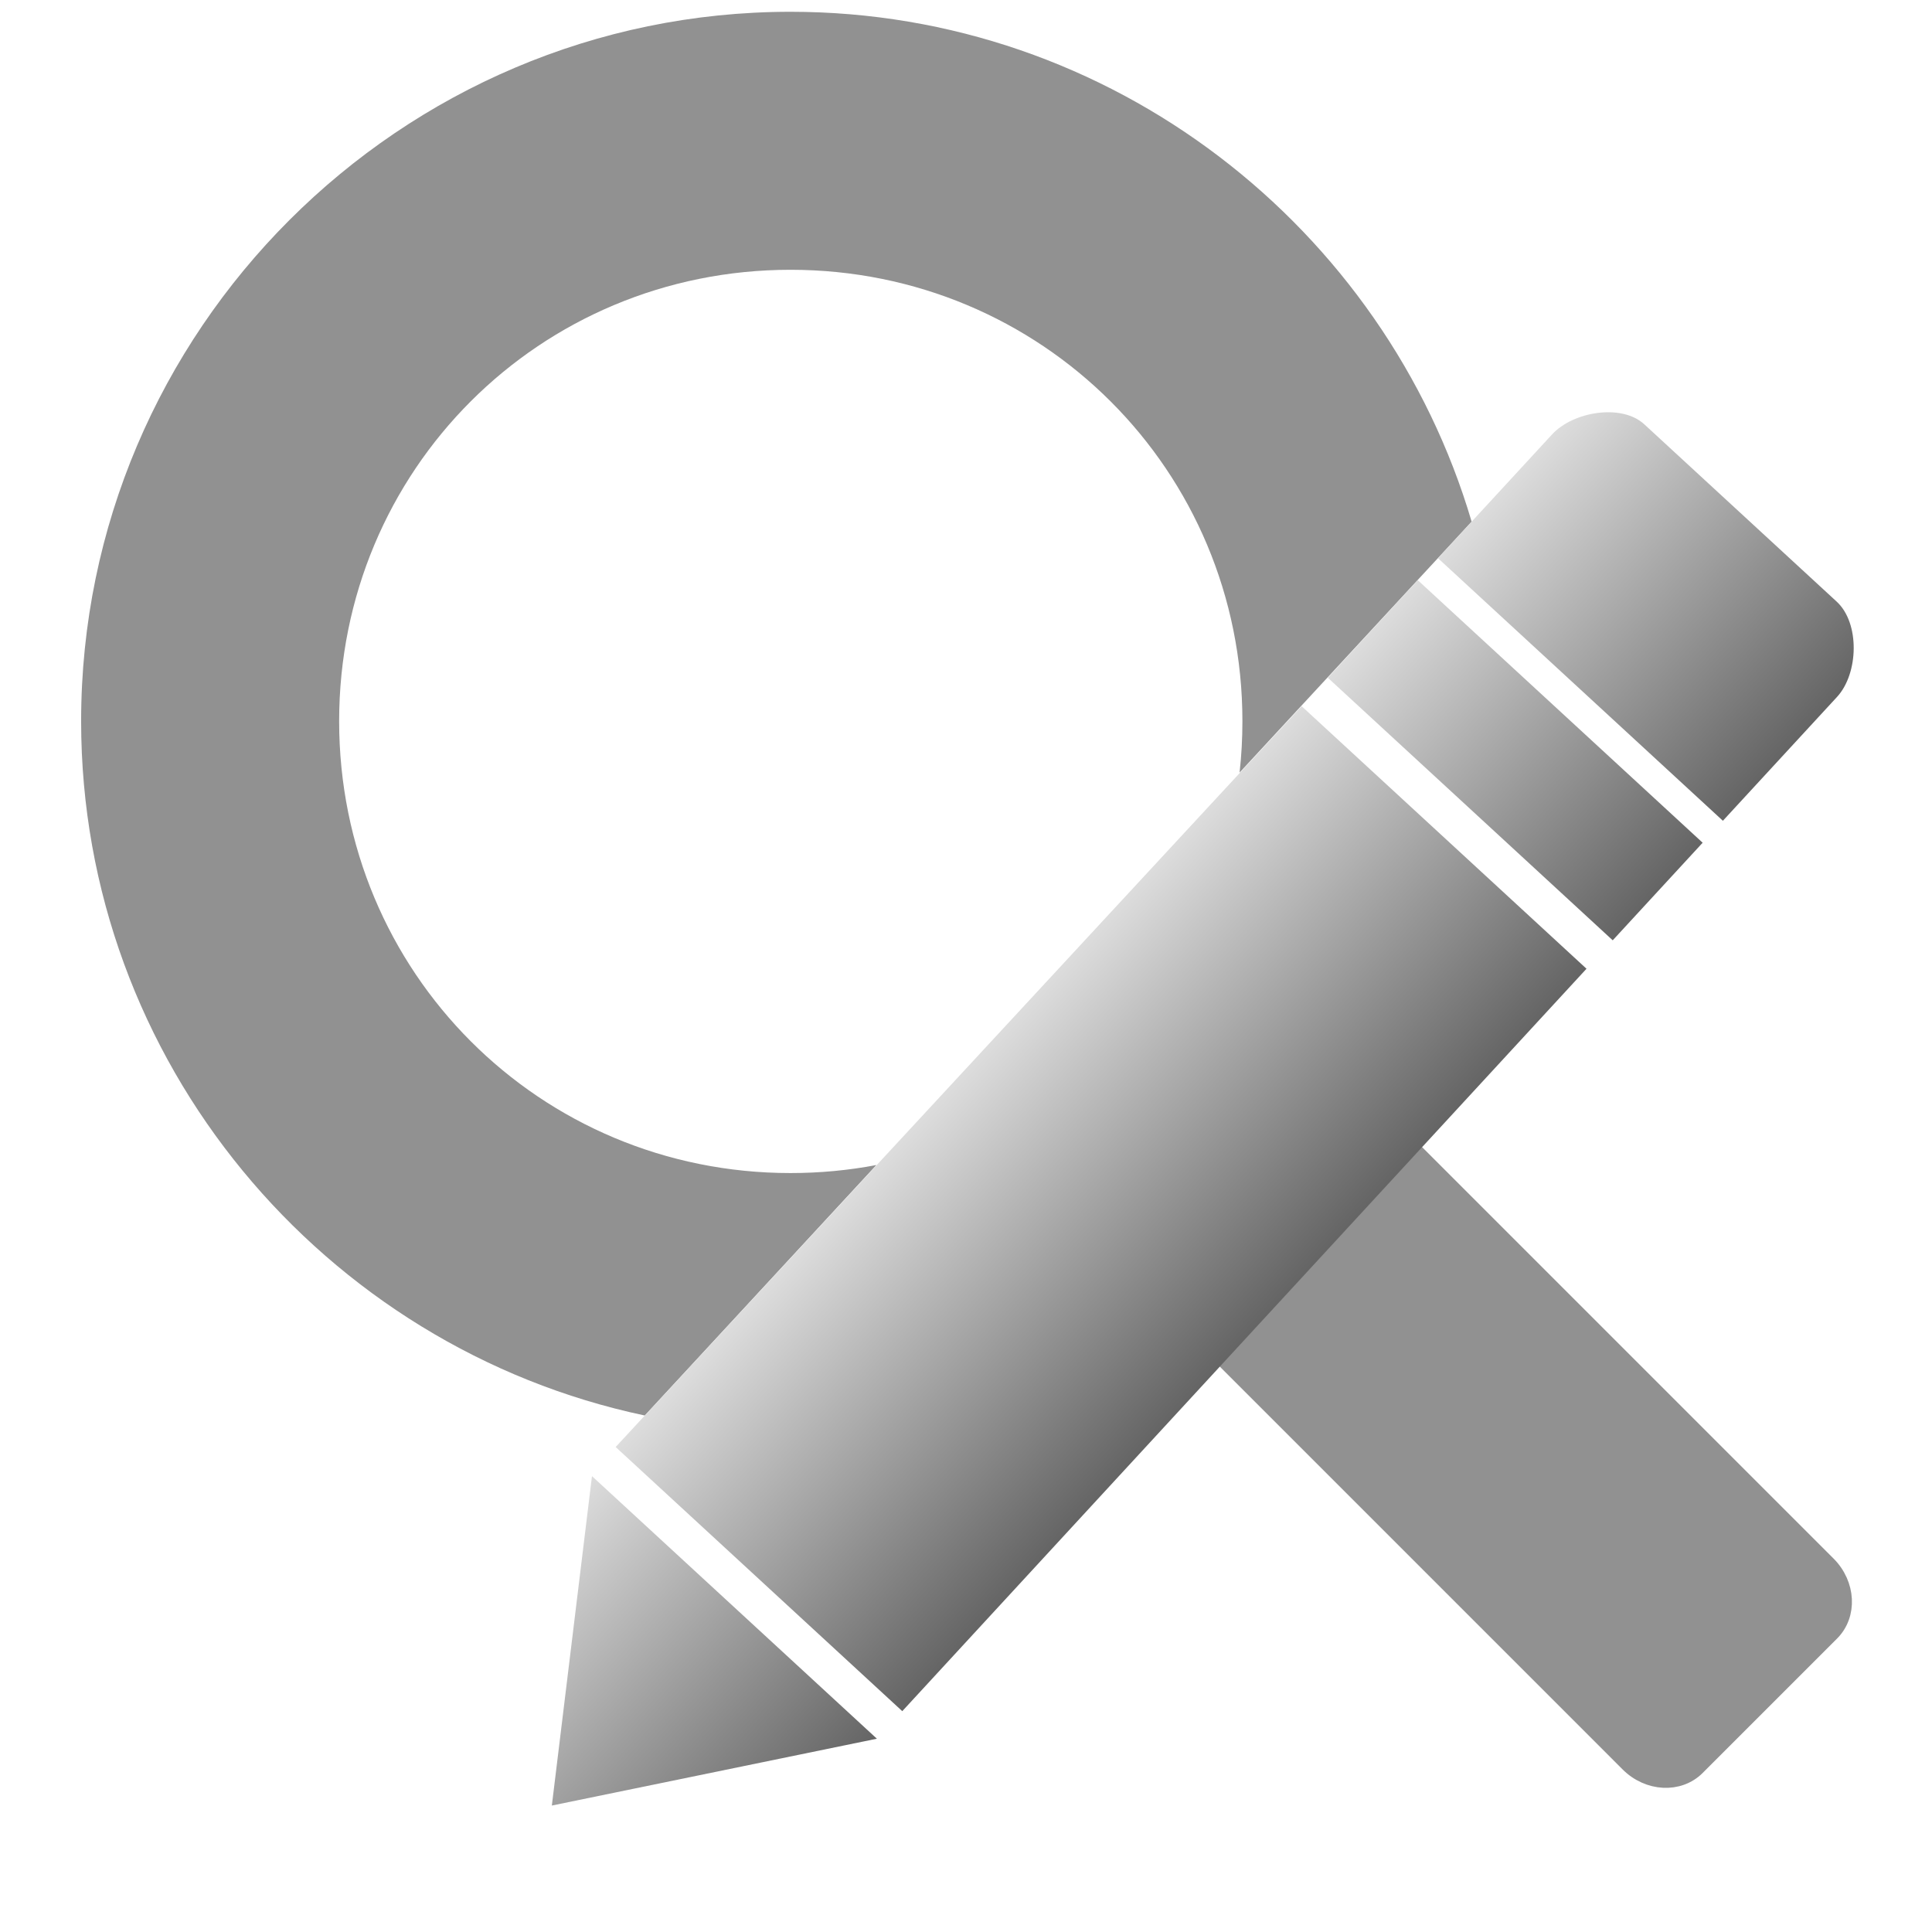
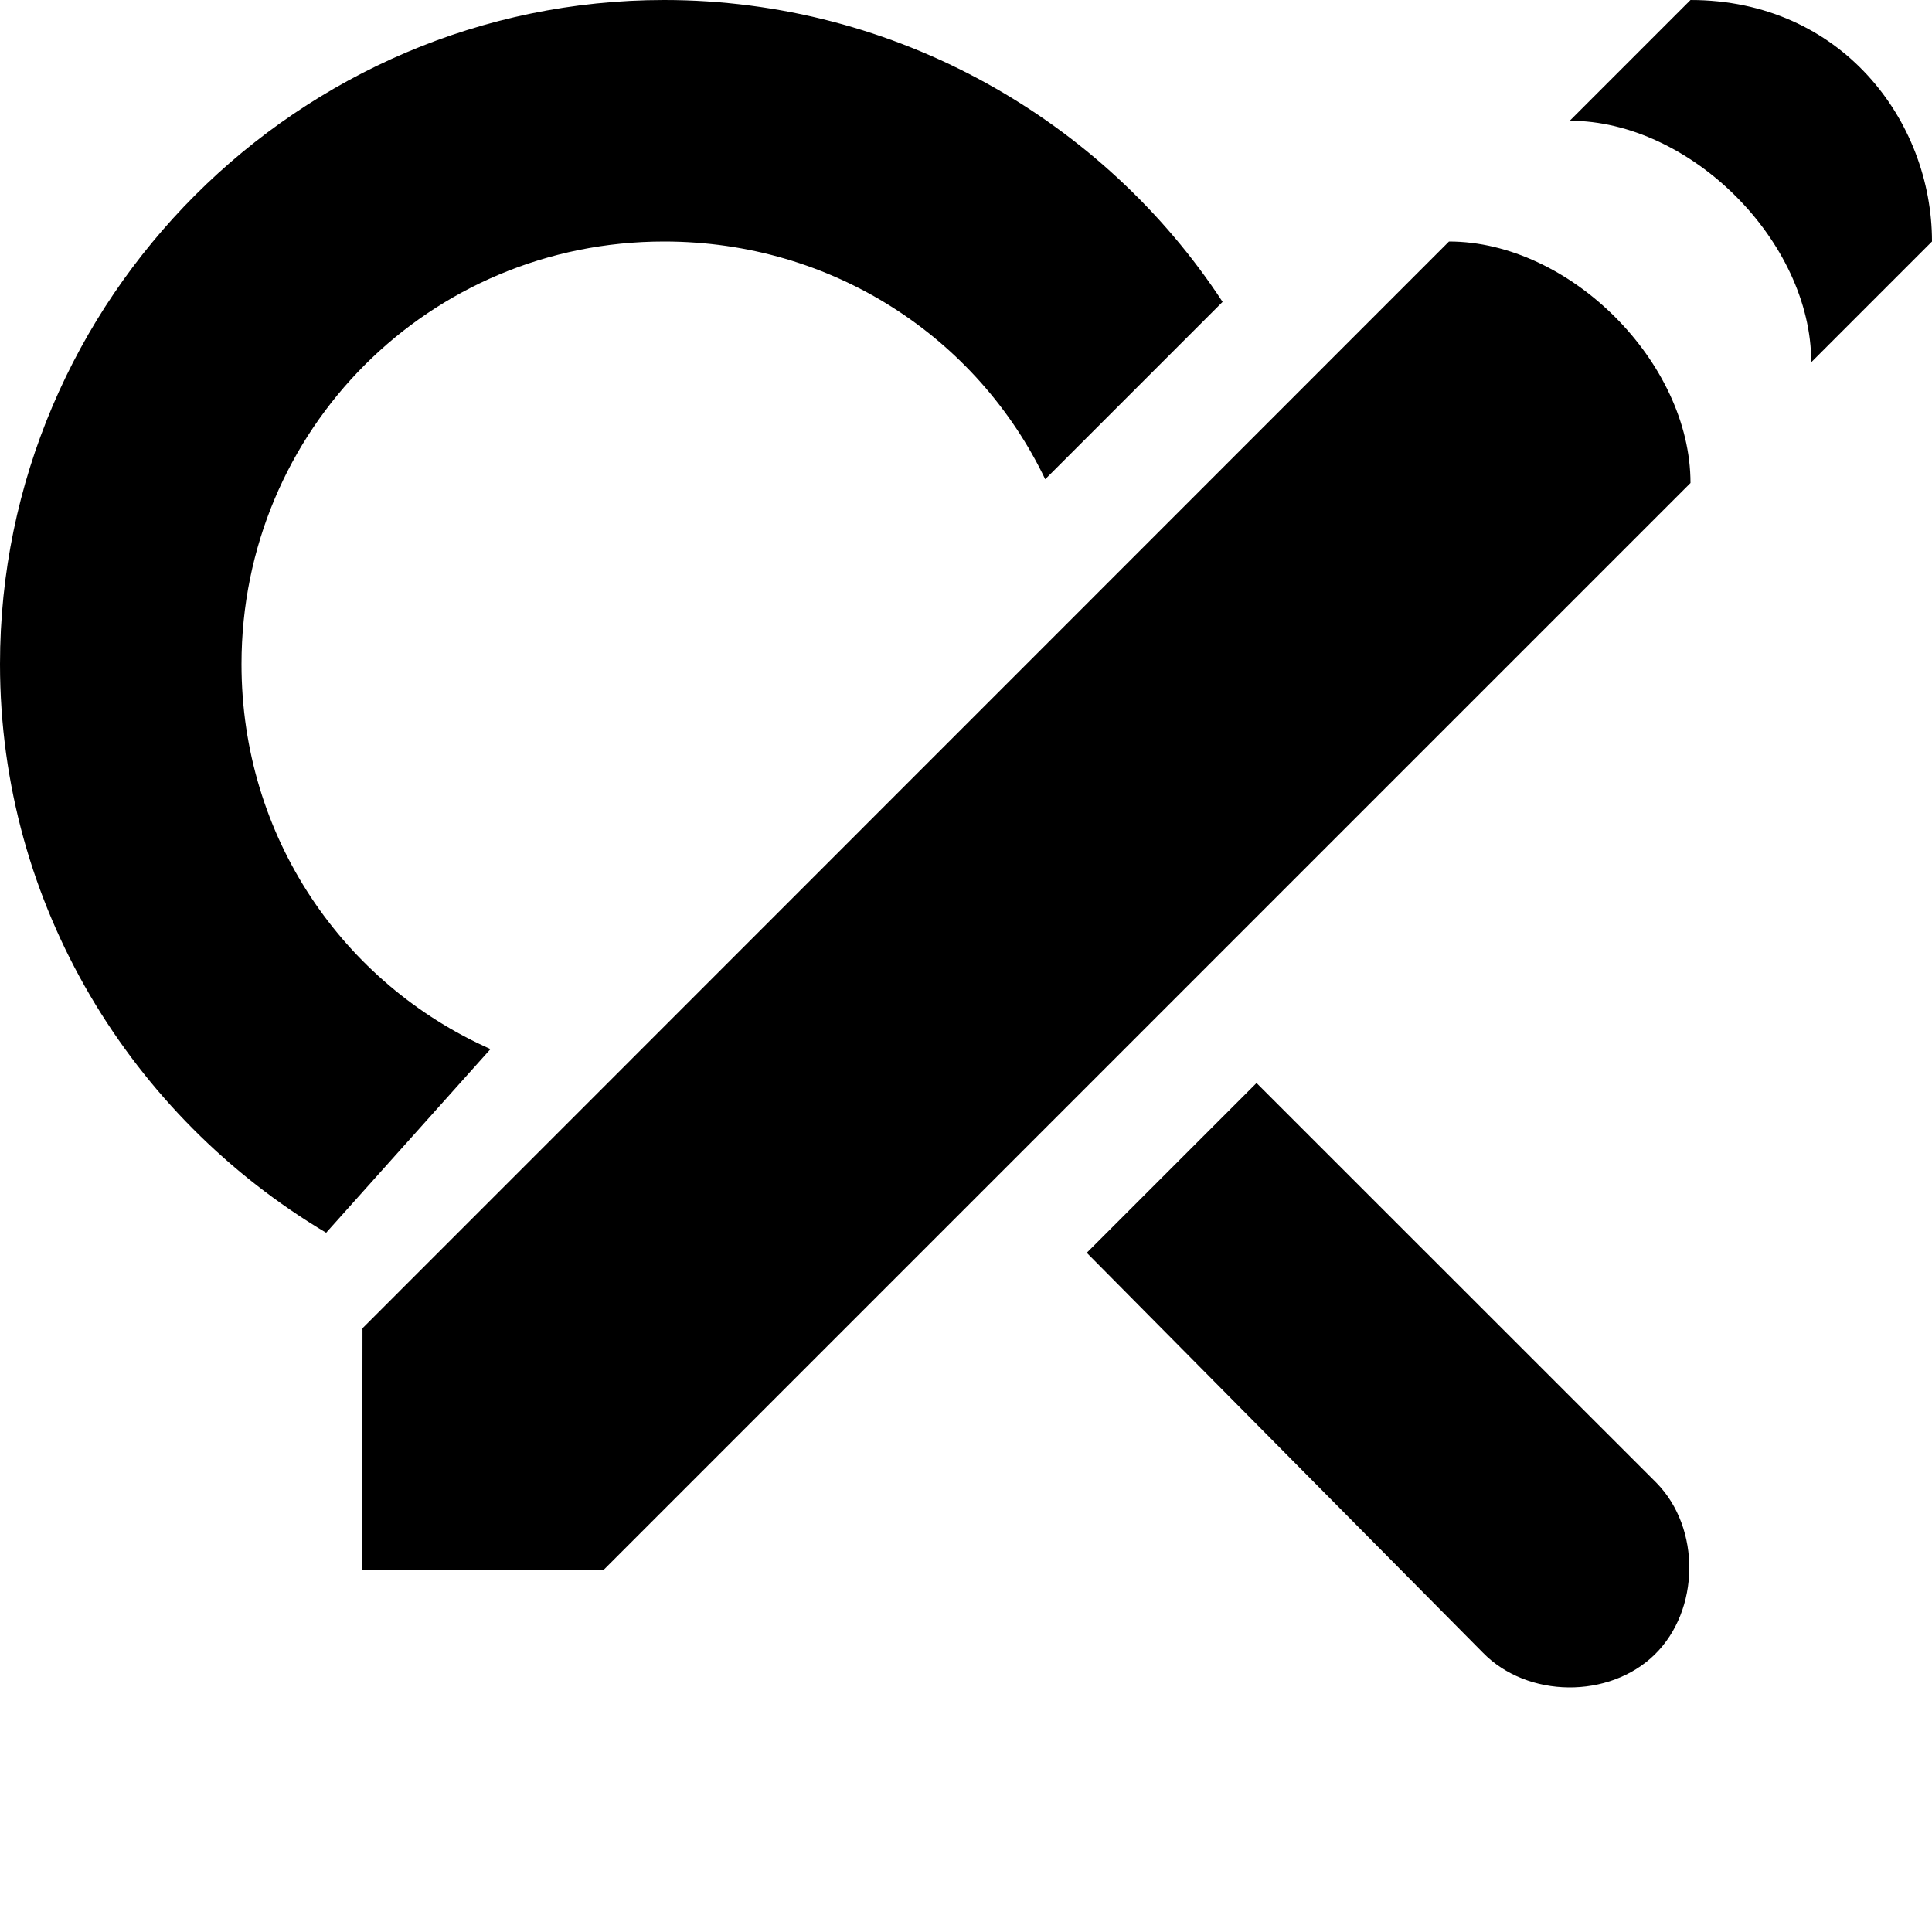
- <svg xmlns="http://www.w3.org/2000/svg" xmlns:xlink="http://www.w3.org/1999/xlink" width="128" version="1.1" height="128">
-   <defs id="defs4">
-     <linearGradient gradientTransform="matrix(0.6614256,0.6095926,-0.6095926,0.6614256,162.4443,45.60543)" xlink:href="#linearGradient31513" id="linearGradient3025" y1="90.75" x1="-61.584" y2="90.75" gradientUnits="userSpaceOnUse" x2="-32.738" />
-     <linearGradient gradientTransform="matrix(0.6614256,0.6095926,-0.6095926,0.6614256,162.4443,45.60543)" xlink:href="#linearGradient31513" id="linearGradient3028" y1="90.75" x1="-61.584" y2="90.75" gradientUnits="userSpaceOnUse" x2="-32.738" />
-     <linearGradient gradientTransform="matrix(0.6614256,0.6095926,-0.6095926,0.6614256,162.4443,45.60543)" xlink:href="#linearGradient31513" id="linearGradient3022" y1="90.75" x1="-61.584" y2="90.75" gradientUnits="userSpaceOnUse" x2="-32.738" />
-     <linearGradient id="linearGradient31513">
-       <stop offset="0" style="stop-color:#ddd" id="stop31515" />
-       <stop offset="1" style="stop-color:#646464" id="stop31517" />
-     </linearGradient>
-     <linearGradient gradientTransform="matrix(0.6614256,0.6095926,-0.6095926,0.6614256,162.4443,45.60543)" xlink:href="#linearGradient31513" id="linearGradient3019" y1="90.75" x1="-61.584" y2="90.75" gradientUnits="userSpaceOnUse" x2="-32.738" />
+ <svg xmlns="http://www.w3.org/2000/svg" width="16" version="1.1" height="16">
+   <defs id="defs1">
+     <style type="text/css" id="current-color-scheme">
+ .ColorScheme-Text {
+ color:#000;
+ }
+ </style>
  </defs>
-   <rect width="18.621" x="-6.308" y="111.587" rx="3.012" ry="3.344" height="50.668" style="fill:#919191;stroke:#919191;stroke-width:1.14" id="rect3755" transform="matrix(0.7071068,-0.7071068,0.7071068,0.7071068,0,0)" />
-   <g style="stroke:none">
-     <path style="font-family:Sans;fill:#919191;text-align:start;line-height:normal;color:#000;text-indent:0;stroke-width:17.099;text-transform:none" id="path2985" d="m 52.375,0.781 c -25.868,0 -47,21.132 -47,47 0,22.556 16.079,41.51 37.344,46 L 58.063,77.187 c -1.839,0.349 -3.742,0.531 -5.688,0.531 -16.627,0 -29.906,-13.31 -29.906,-29.938 0,-16.627 13.279,-29.906 29.906,-29.906 16.627,0 29.938,13.279 29.938,29.906 0,1.155 -0.062,2.286 -0.188,3.406 l 15.375,-16.625 C 91.751,15.087 73.657,0.781 52.375,0.781 Z" />
-     <g style="fill-rule:evenodd" id="g16">
-       <path style="fill:url(#linearGradient3028)" id="path1918" d="m 114.146,54.378 7.564,-8.207 c 1.426,-1.547 1.523,-4.886 -0.025,-6.312 l -12.746,-11.747 c -1.505,-1.387 -4.718,-0.842 -6.105,0.663 l -7.564,8.207 z" />
-       <path style="fill:url(#linearGradient3025)" id="path1921" d="m 58.096,115.194 -21.535,4.428 2.659,-21.824 z" />
-       <path style="fill:url(#linearGradient3022)" id="path1924" d="M 105.11,64.182 59.778,113.369 40.789,95.868 86.235,46.786 Z" />
-       <path style="fill:url(#linearGradient3019)" id="path8282" d="m 106.847,62.298 5.958,-6.465 -18.876,-17.396 -5.958,6.465 z" />
-     </g>
-   </g>
+   <path style="fill:currentColor;fill-opacity:1;stroke:none" id="path27941-3" d="M 5.5,0 C 2.475,0 0,2.478 0,5.5 0,7.499 1.09,9.25 2.701,10.209 L 4.062,8.688 C 2.841,8.146 2,6.931 2,5.5 2,3.559 3.556,2 5.5,2 6.897,2 8.095,2.798 8.656,3.969 L 10.125,2.5 C 9.14,0.996 7.422,0 5.5,0 Z M 14,0 13,1 c 1,0 2,1 2,2 L 16,2 C 16,1 15.248,0 14,0 Z M 12,2 3.002,11 3,13 H 5 L 14,4 C 14,3 13,2 12,2 Z M 10.406,8.969 9,10.375 l 3.281,3.312 c 0.368,0.377 1.045,0.384 1.422,0.016 0.376,-0.368 0.384,-1.046 0.016,-1.422 z" class="ColorScheme-Text" />
</svg>
